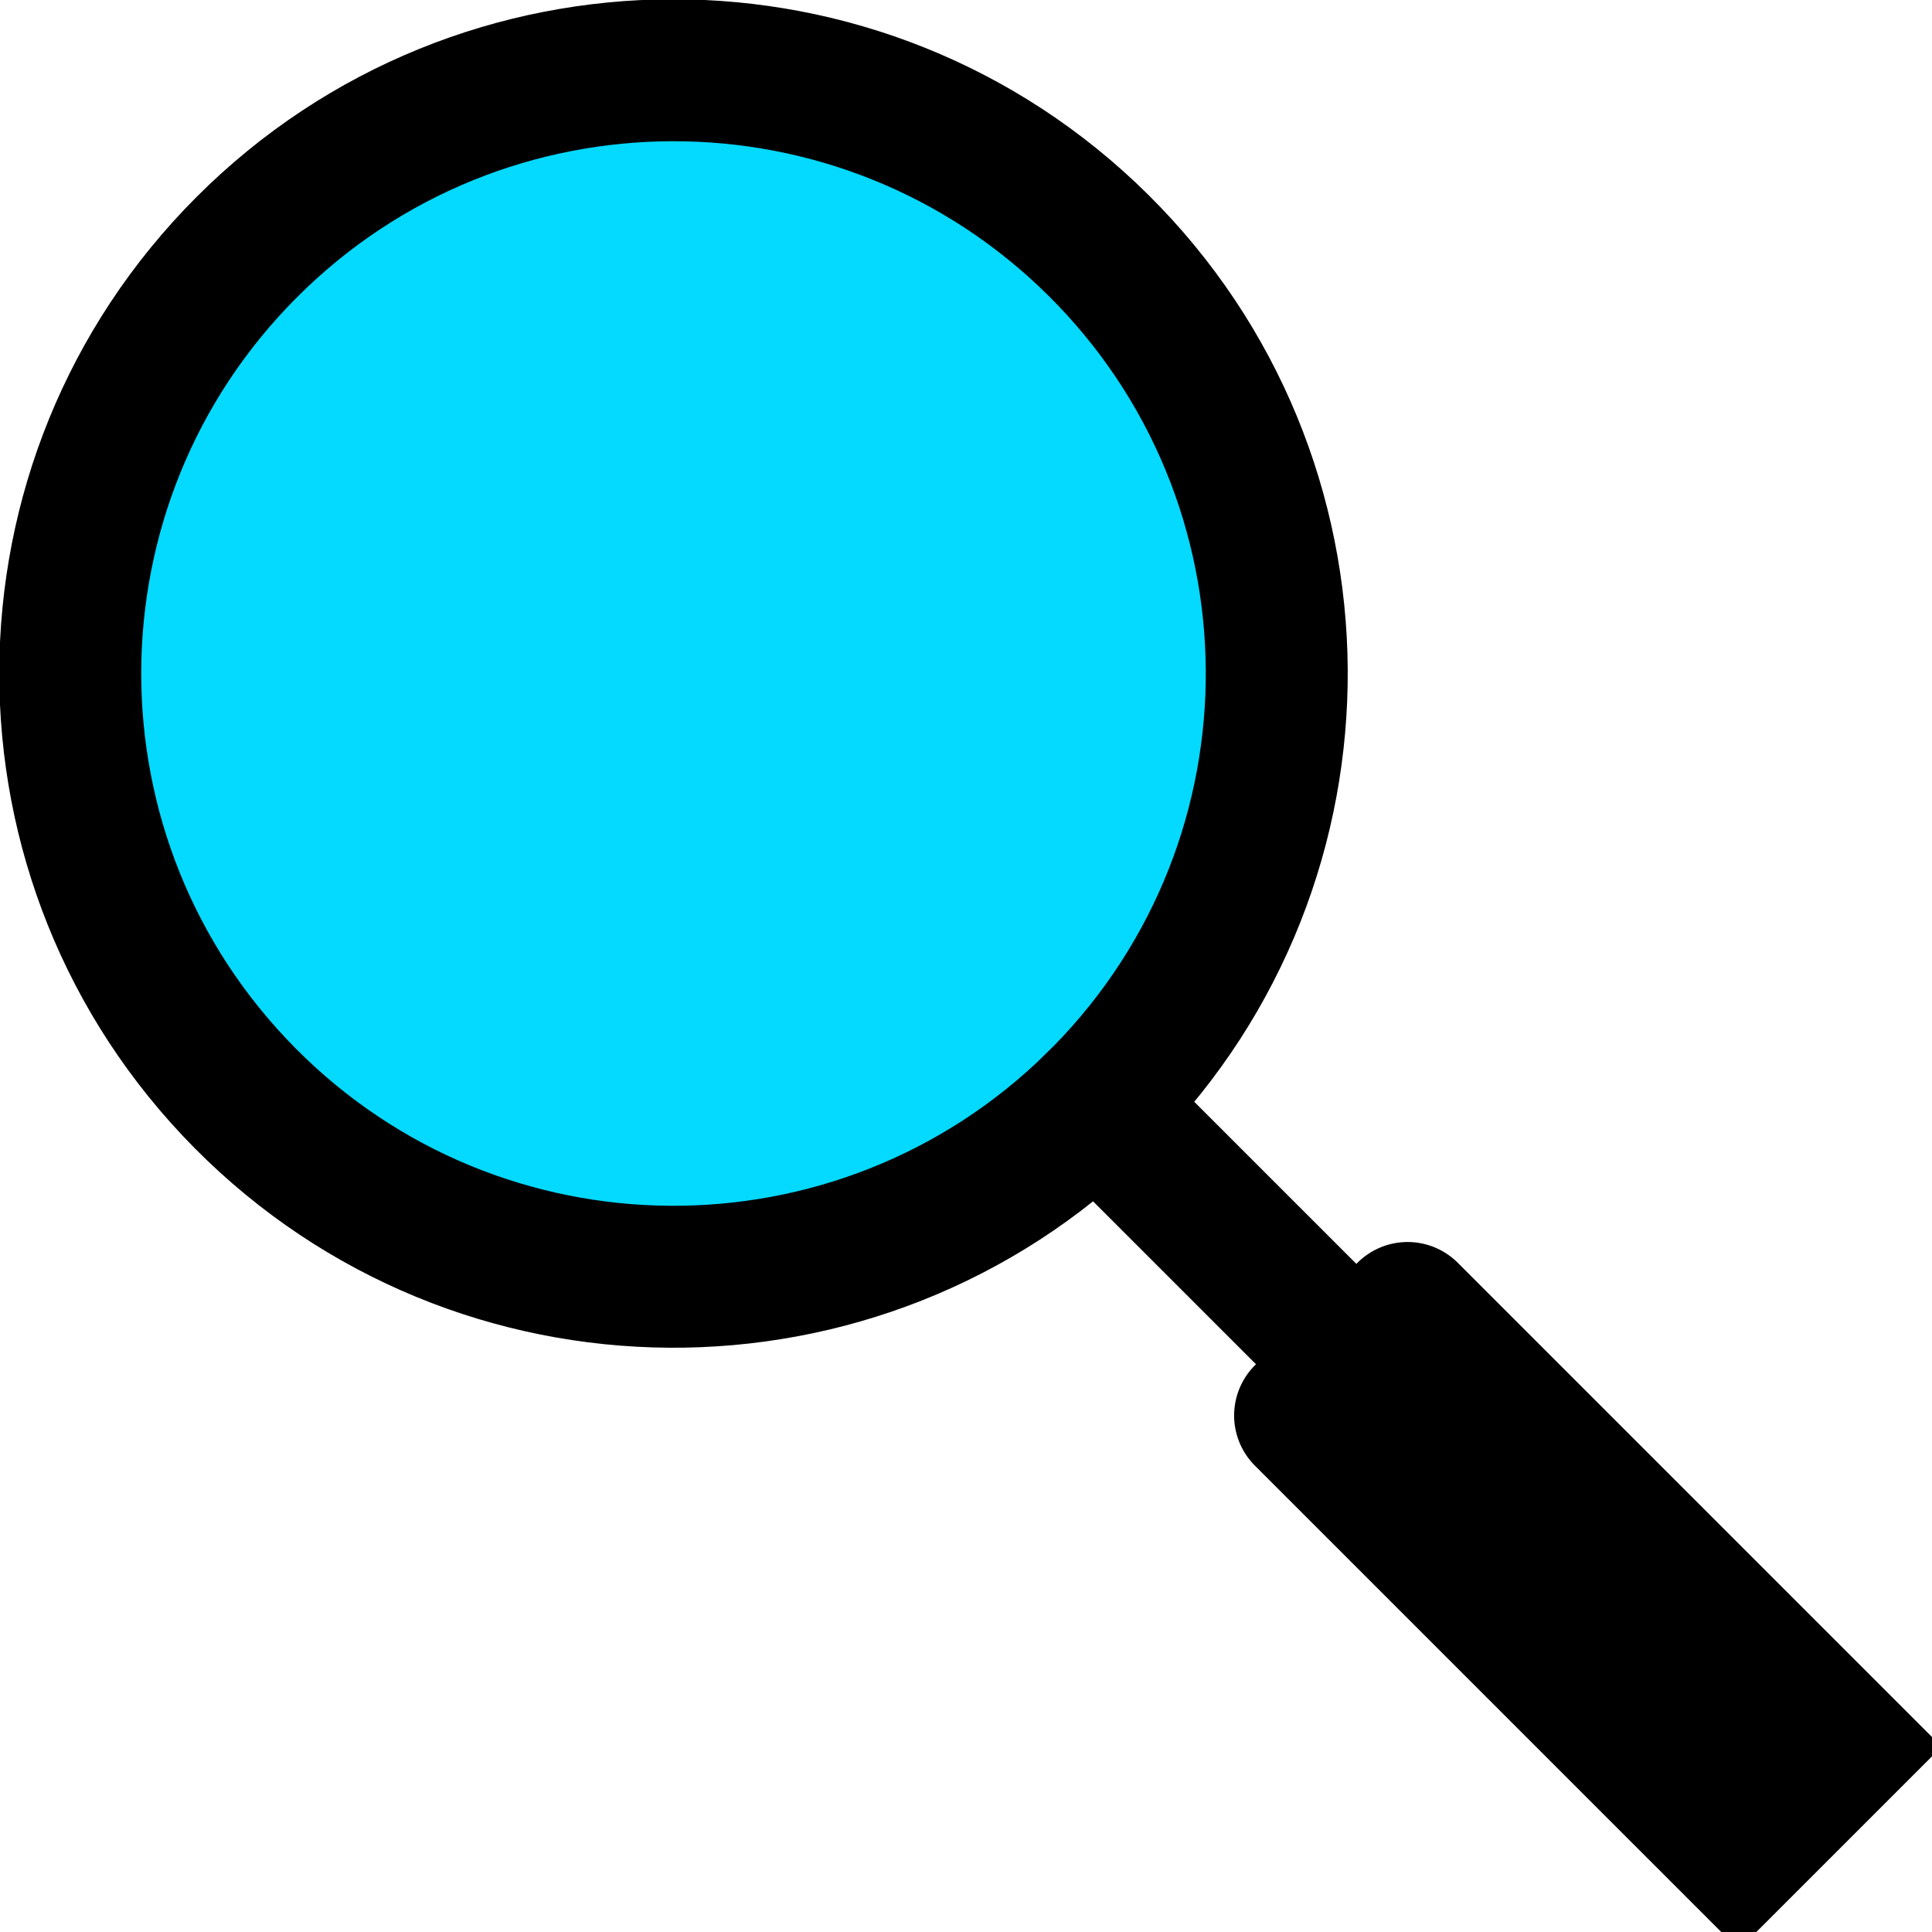
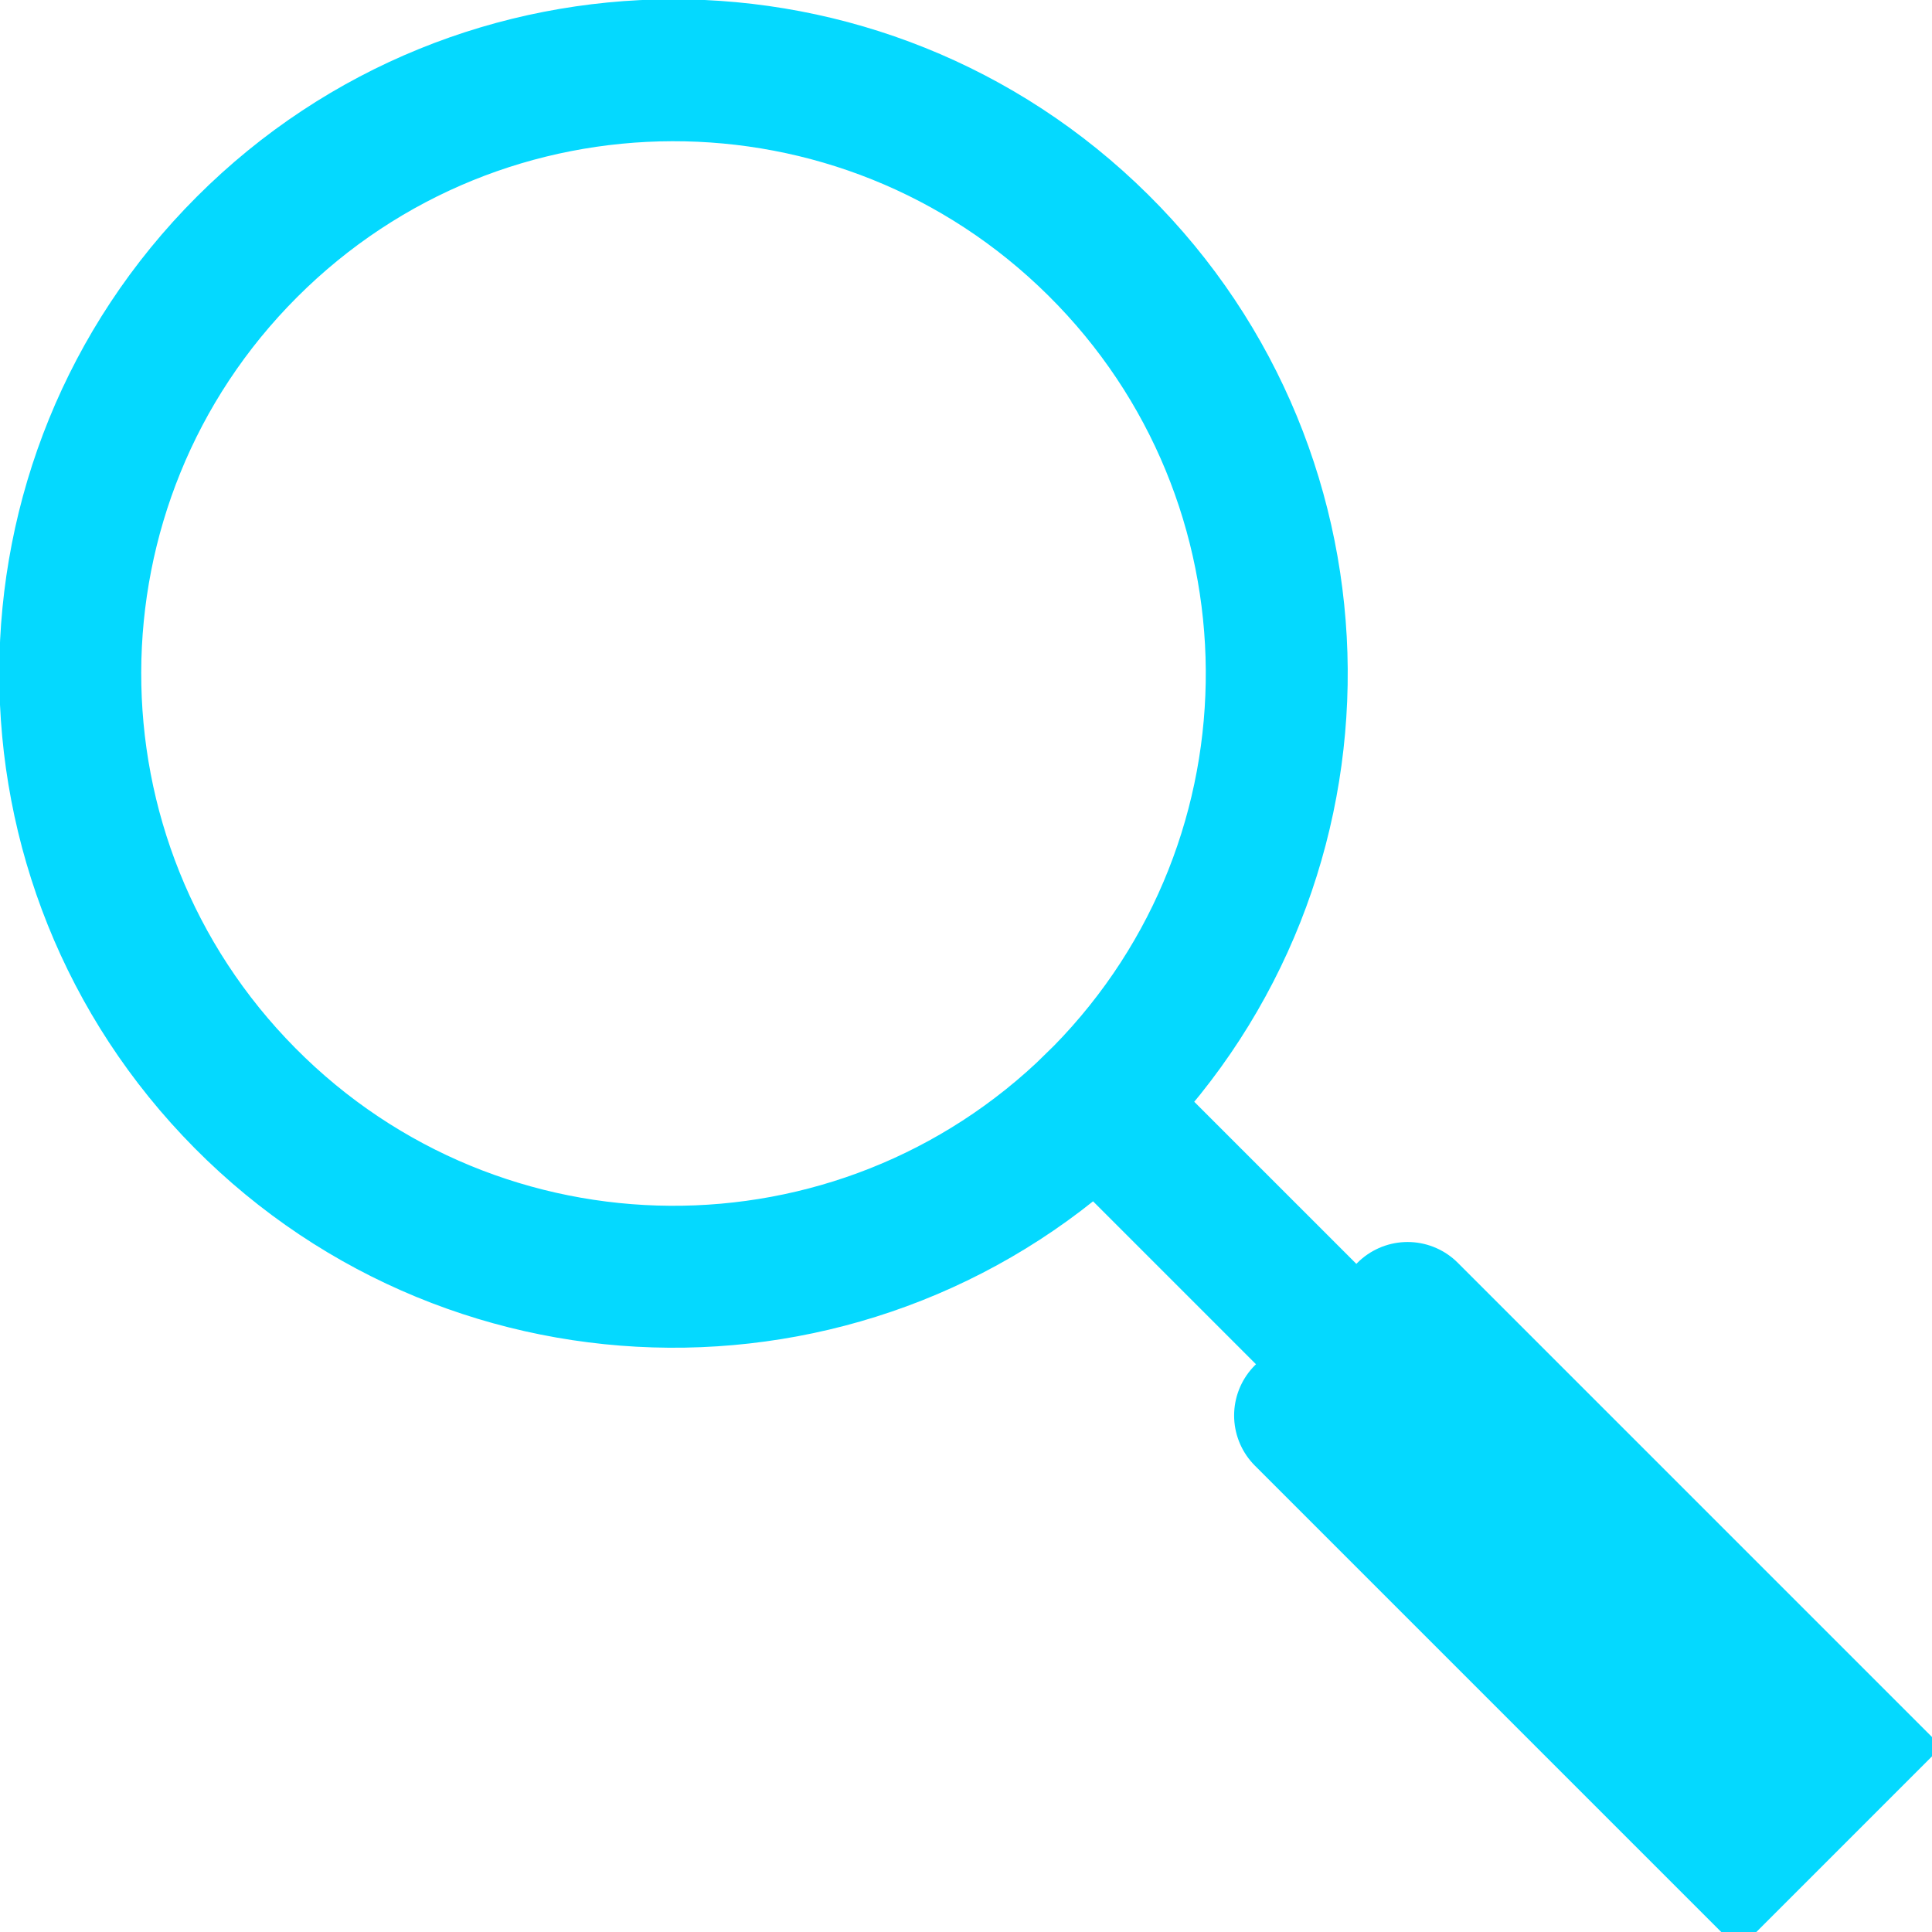
<svg xmlns="http://www.w3.org/2000/svg" width="490" height="490">
-   <path fill="#04D9FF" stroke="#000" stroke-width="36" stroke-linecap="round" d="m280,278a153,153 0 1,0-2,2l170,170m-91-117 110,110-26,26-110-110" />
+   <path fill="none" stroke="#04D9FF" stroke-width="36" stroke-linecap="round" d="m280,278a153,153 0 1,0-2,2l170,170m-91-117 110,110-26,26-110-110" />
</svg>
